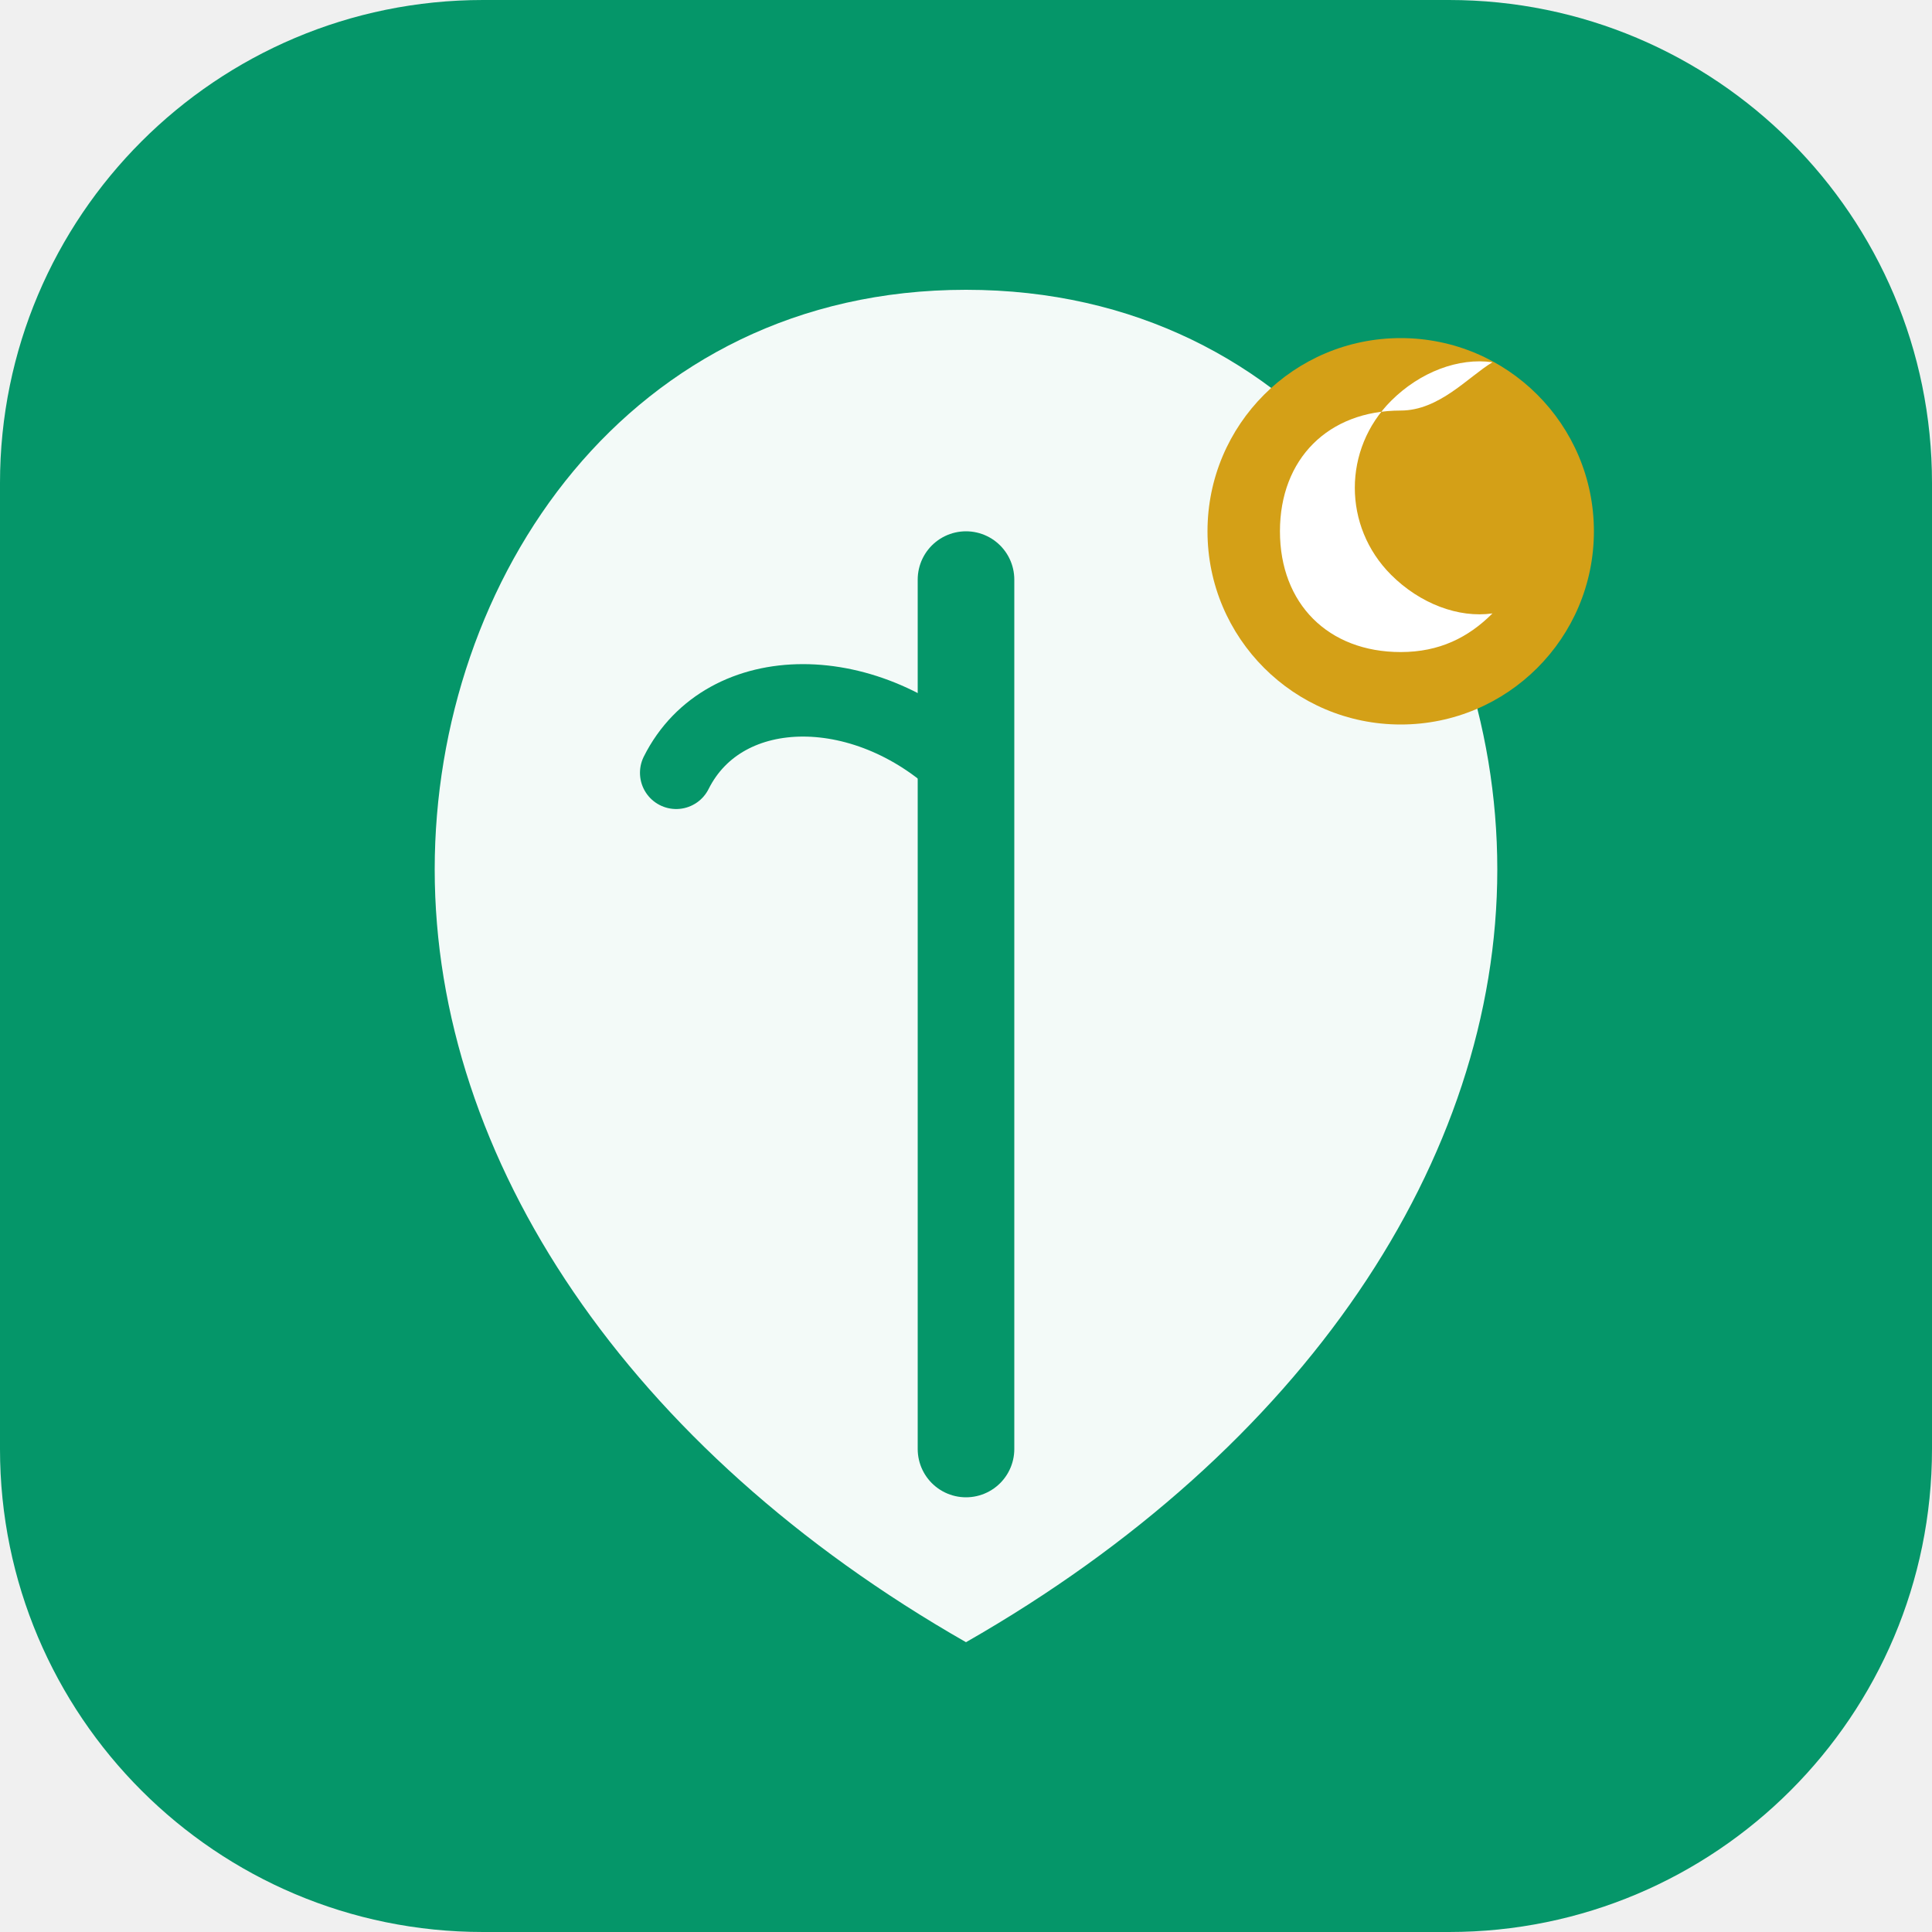
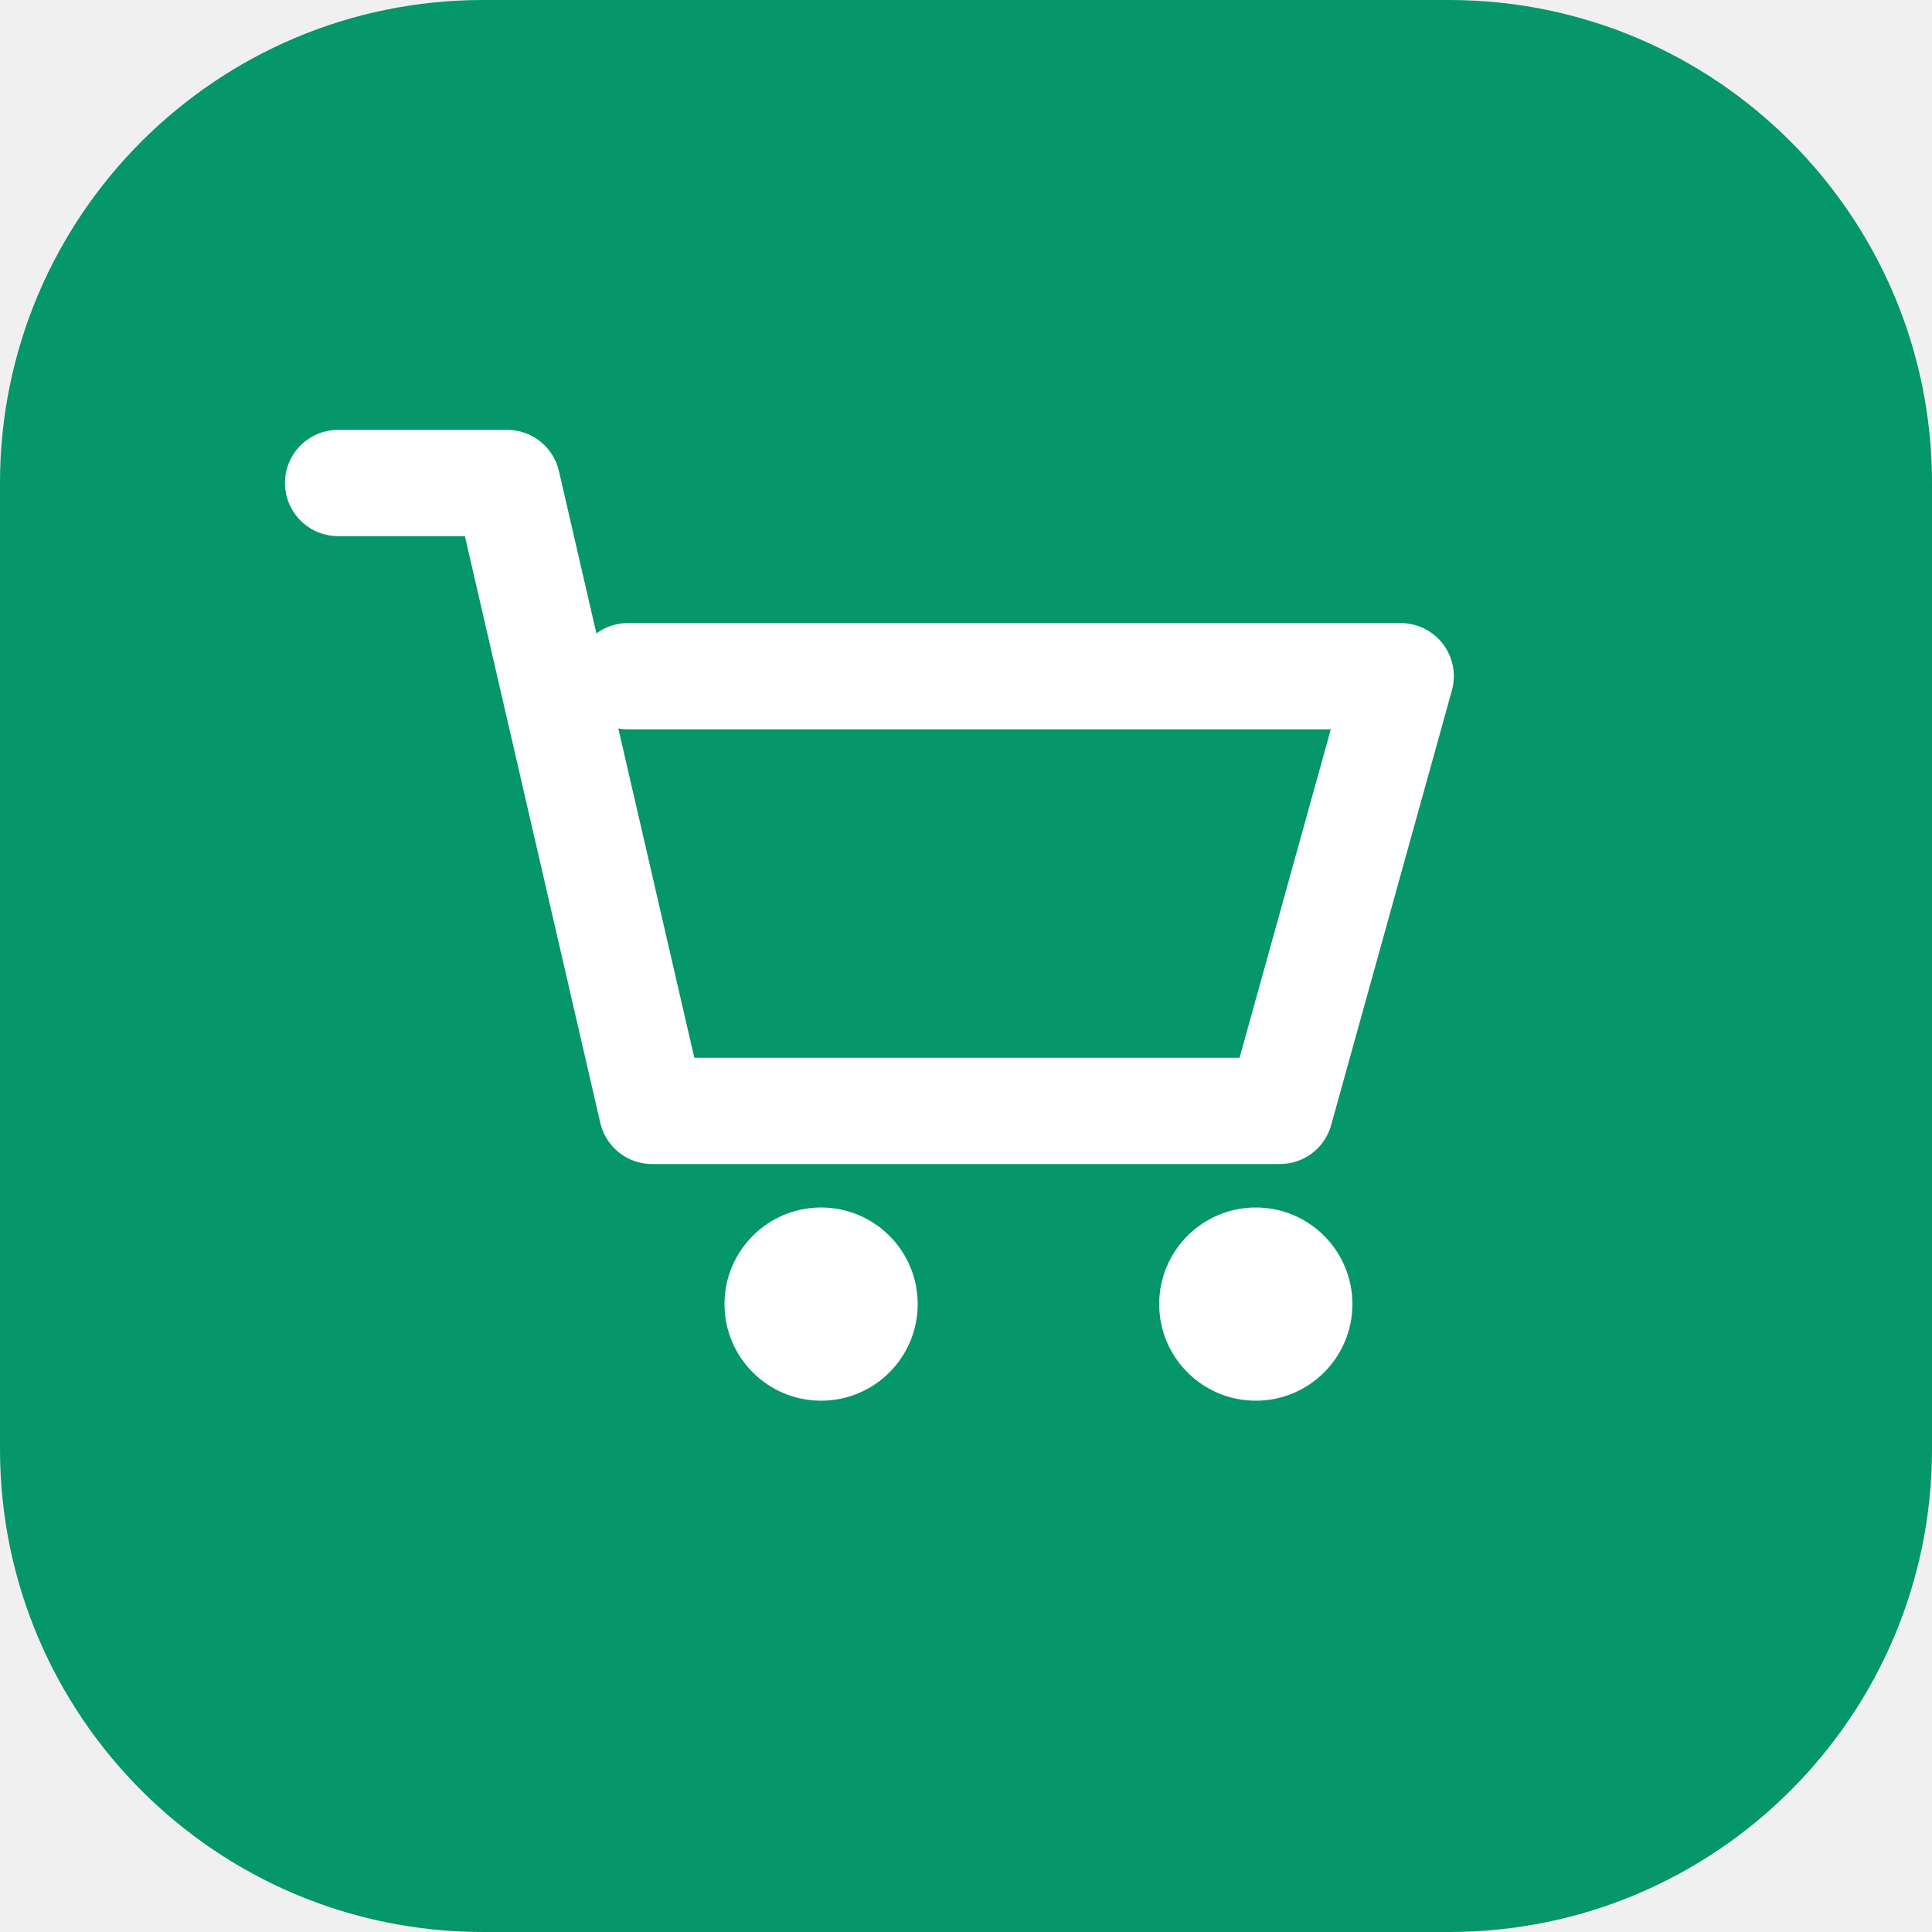
<svg xmlns="http://www.w3.org/2000/svg" viewBox="0 0 40 40" fill="none">
  <rect width="40" height="40" rx="10" fill="#059669" />
-   <path d="M20 6C13 6 9 12 9 18C9 24 13 30 20 34C27 30 31 24 31 18C31 12 27 6 20 6Z" fill="white" opacity="0.95" />
-   <line x1="20" y1="12" x2="20" y2="30" stroke="#059669" stroke-width="2" stroke-linecap="round" />
-   <path d="M20 16C18 14 15 14 14 16" stroke="#059669" stroke-width="1.5" stroke-linecap="round" />
-   <circle cx="29" cy="11" r="4" fill="#D4A017" />
-   <path d="M29 8.5C27.5 8.5 26.5 9.5 26.5 11C26.5 12.5 27.5 13.5 29 13.5C29.8 13.5 30.4 13.2 30.9 12.7C30.2 12.8 29.4 12.5 28.8 11.9C27.8 10.9 27.8 9.3 28.8 8.3C29.4 7.7 30.2 7.4 30.9 7.5C30.4 7.8 29.8 8.5 29 8.5Z" fill="white" />
+   <path d="M7 10h3.5l3 13h13l2.5-9H13" stroke="white" stroke-width="2.2" stroke-linecap="round" stroke-linejoin="round" />
+   <circle cx="17" cy="27" r="2" fill="white" />
+   <circle cx="26" cy="27" r="2" fill="white" />
</svg>
